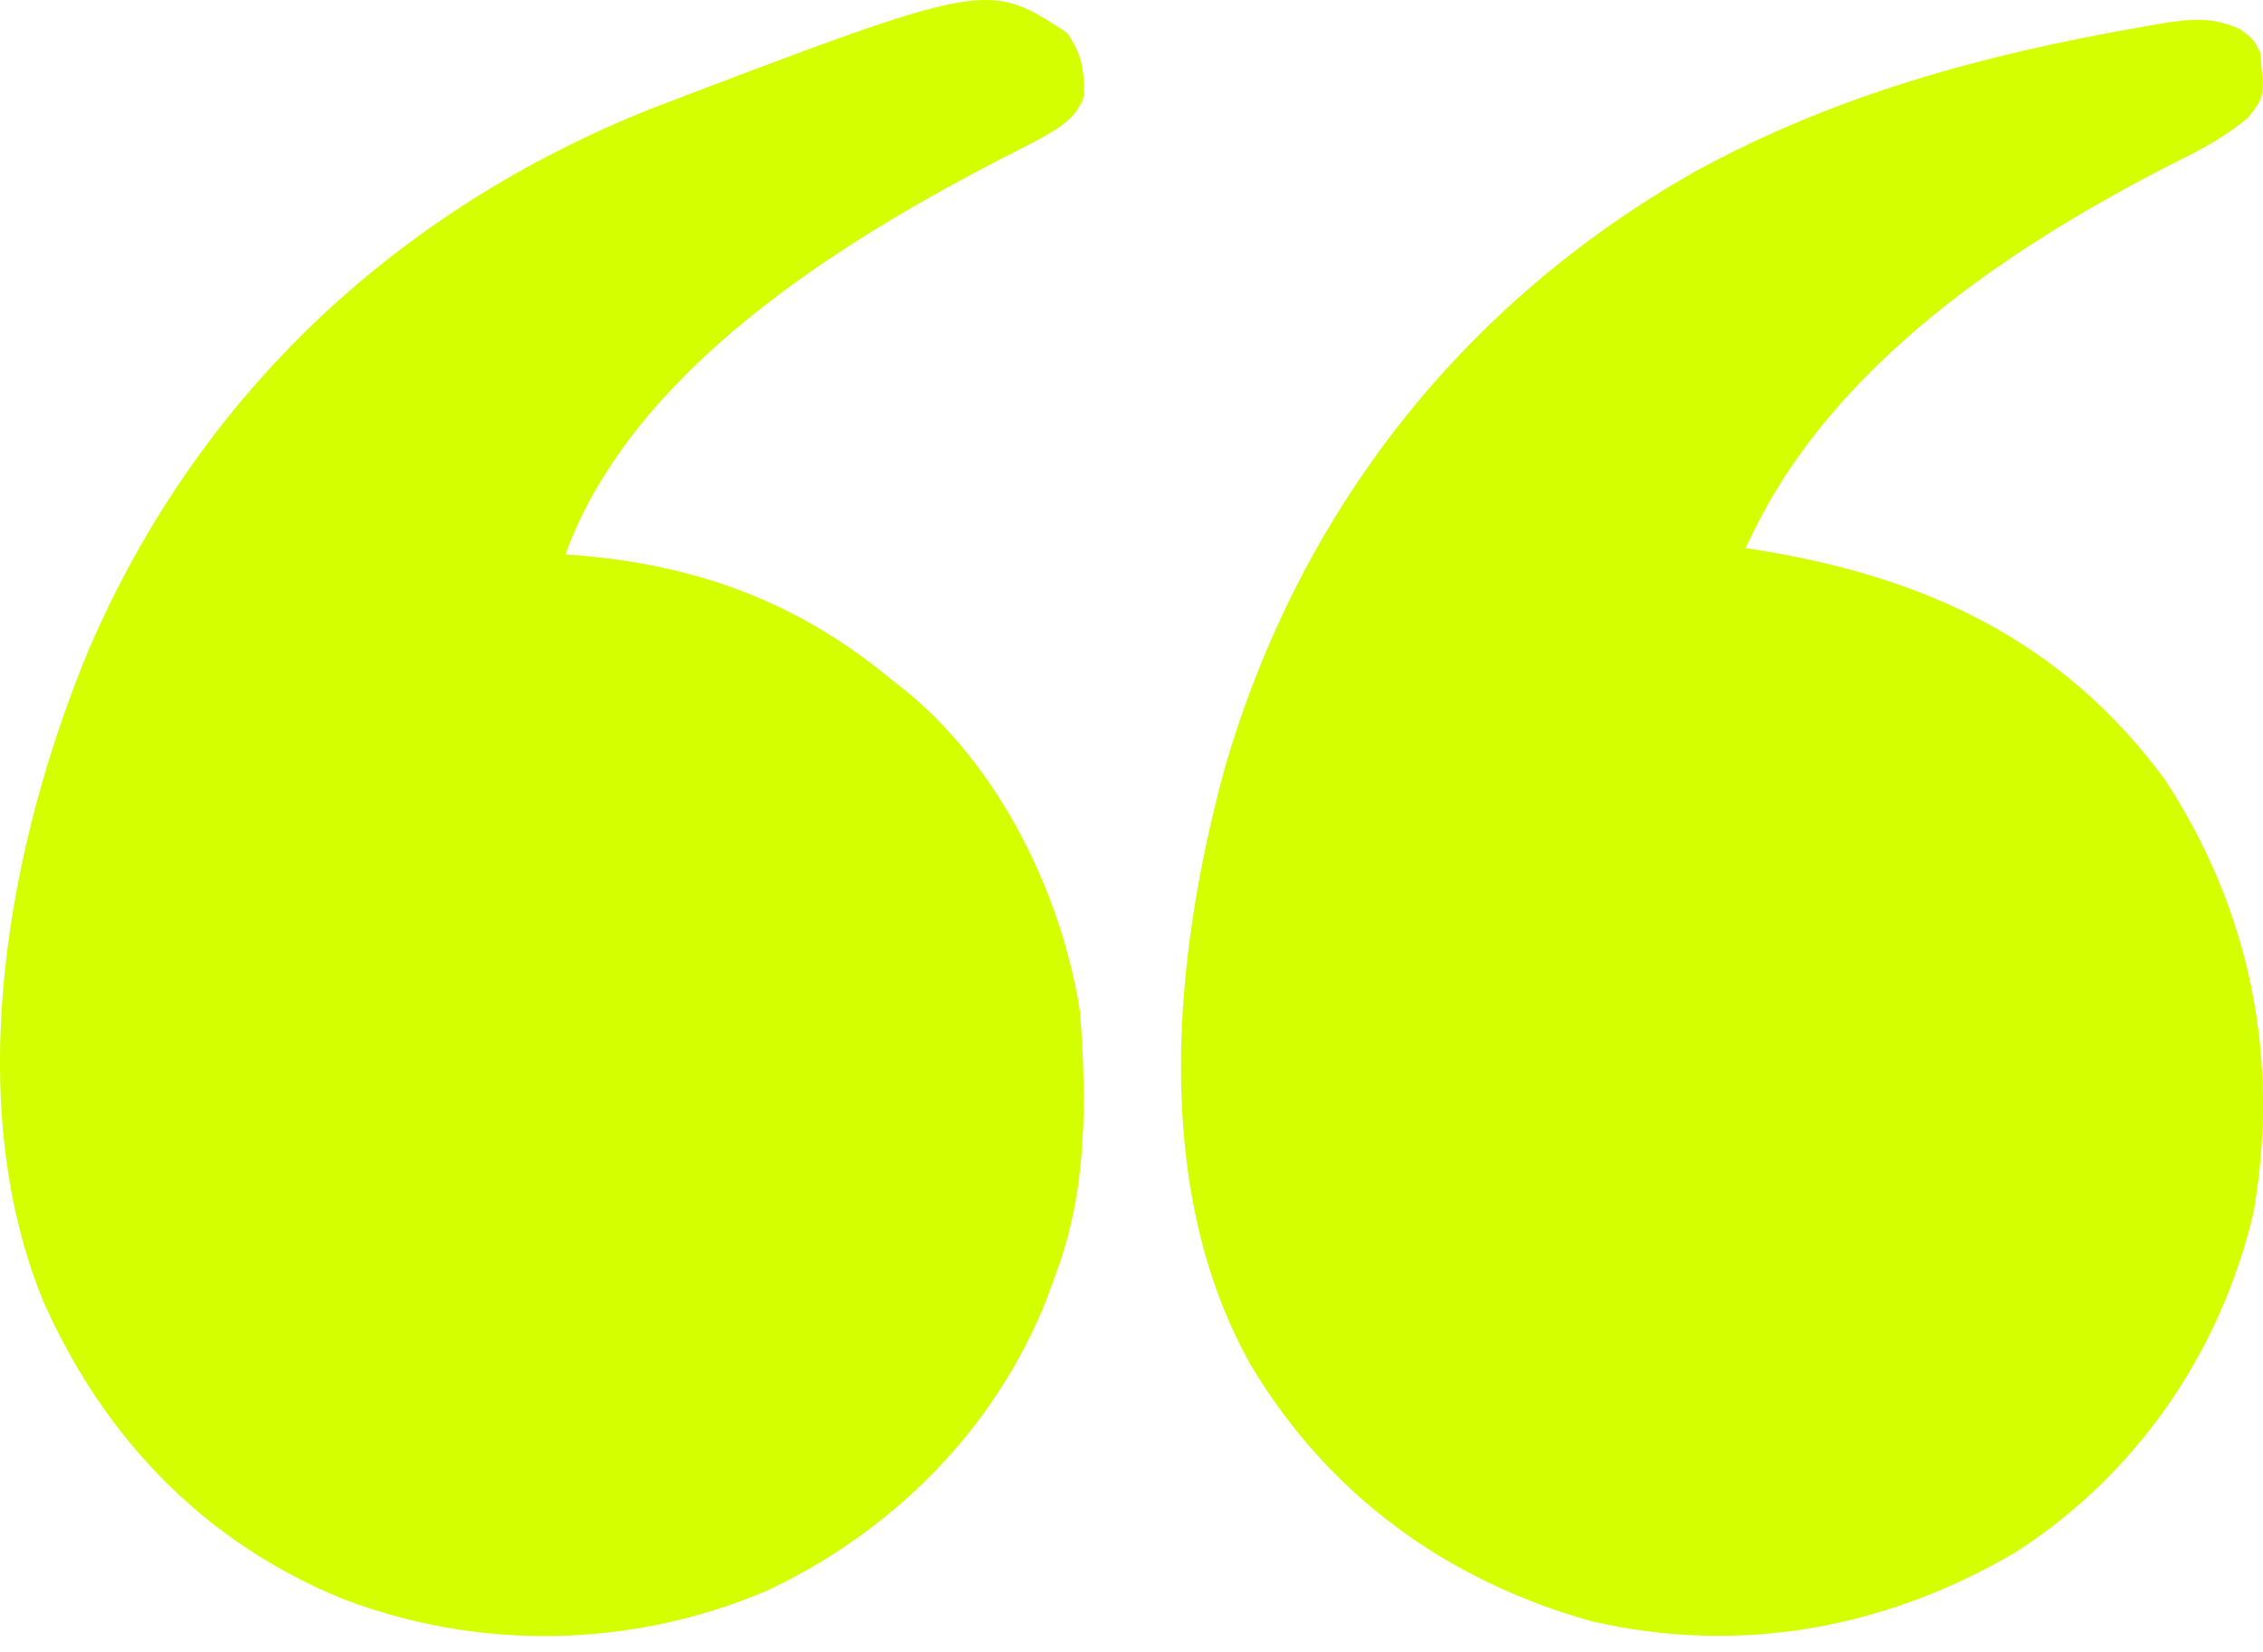
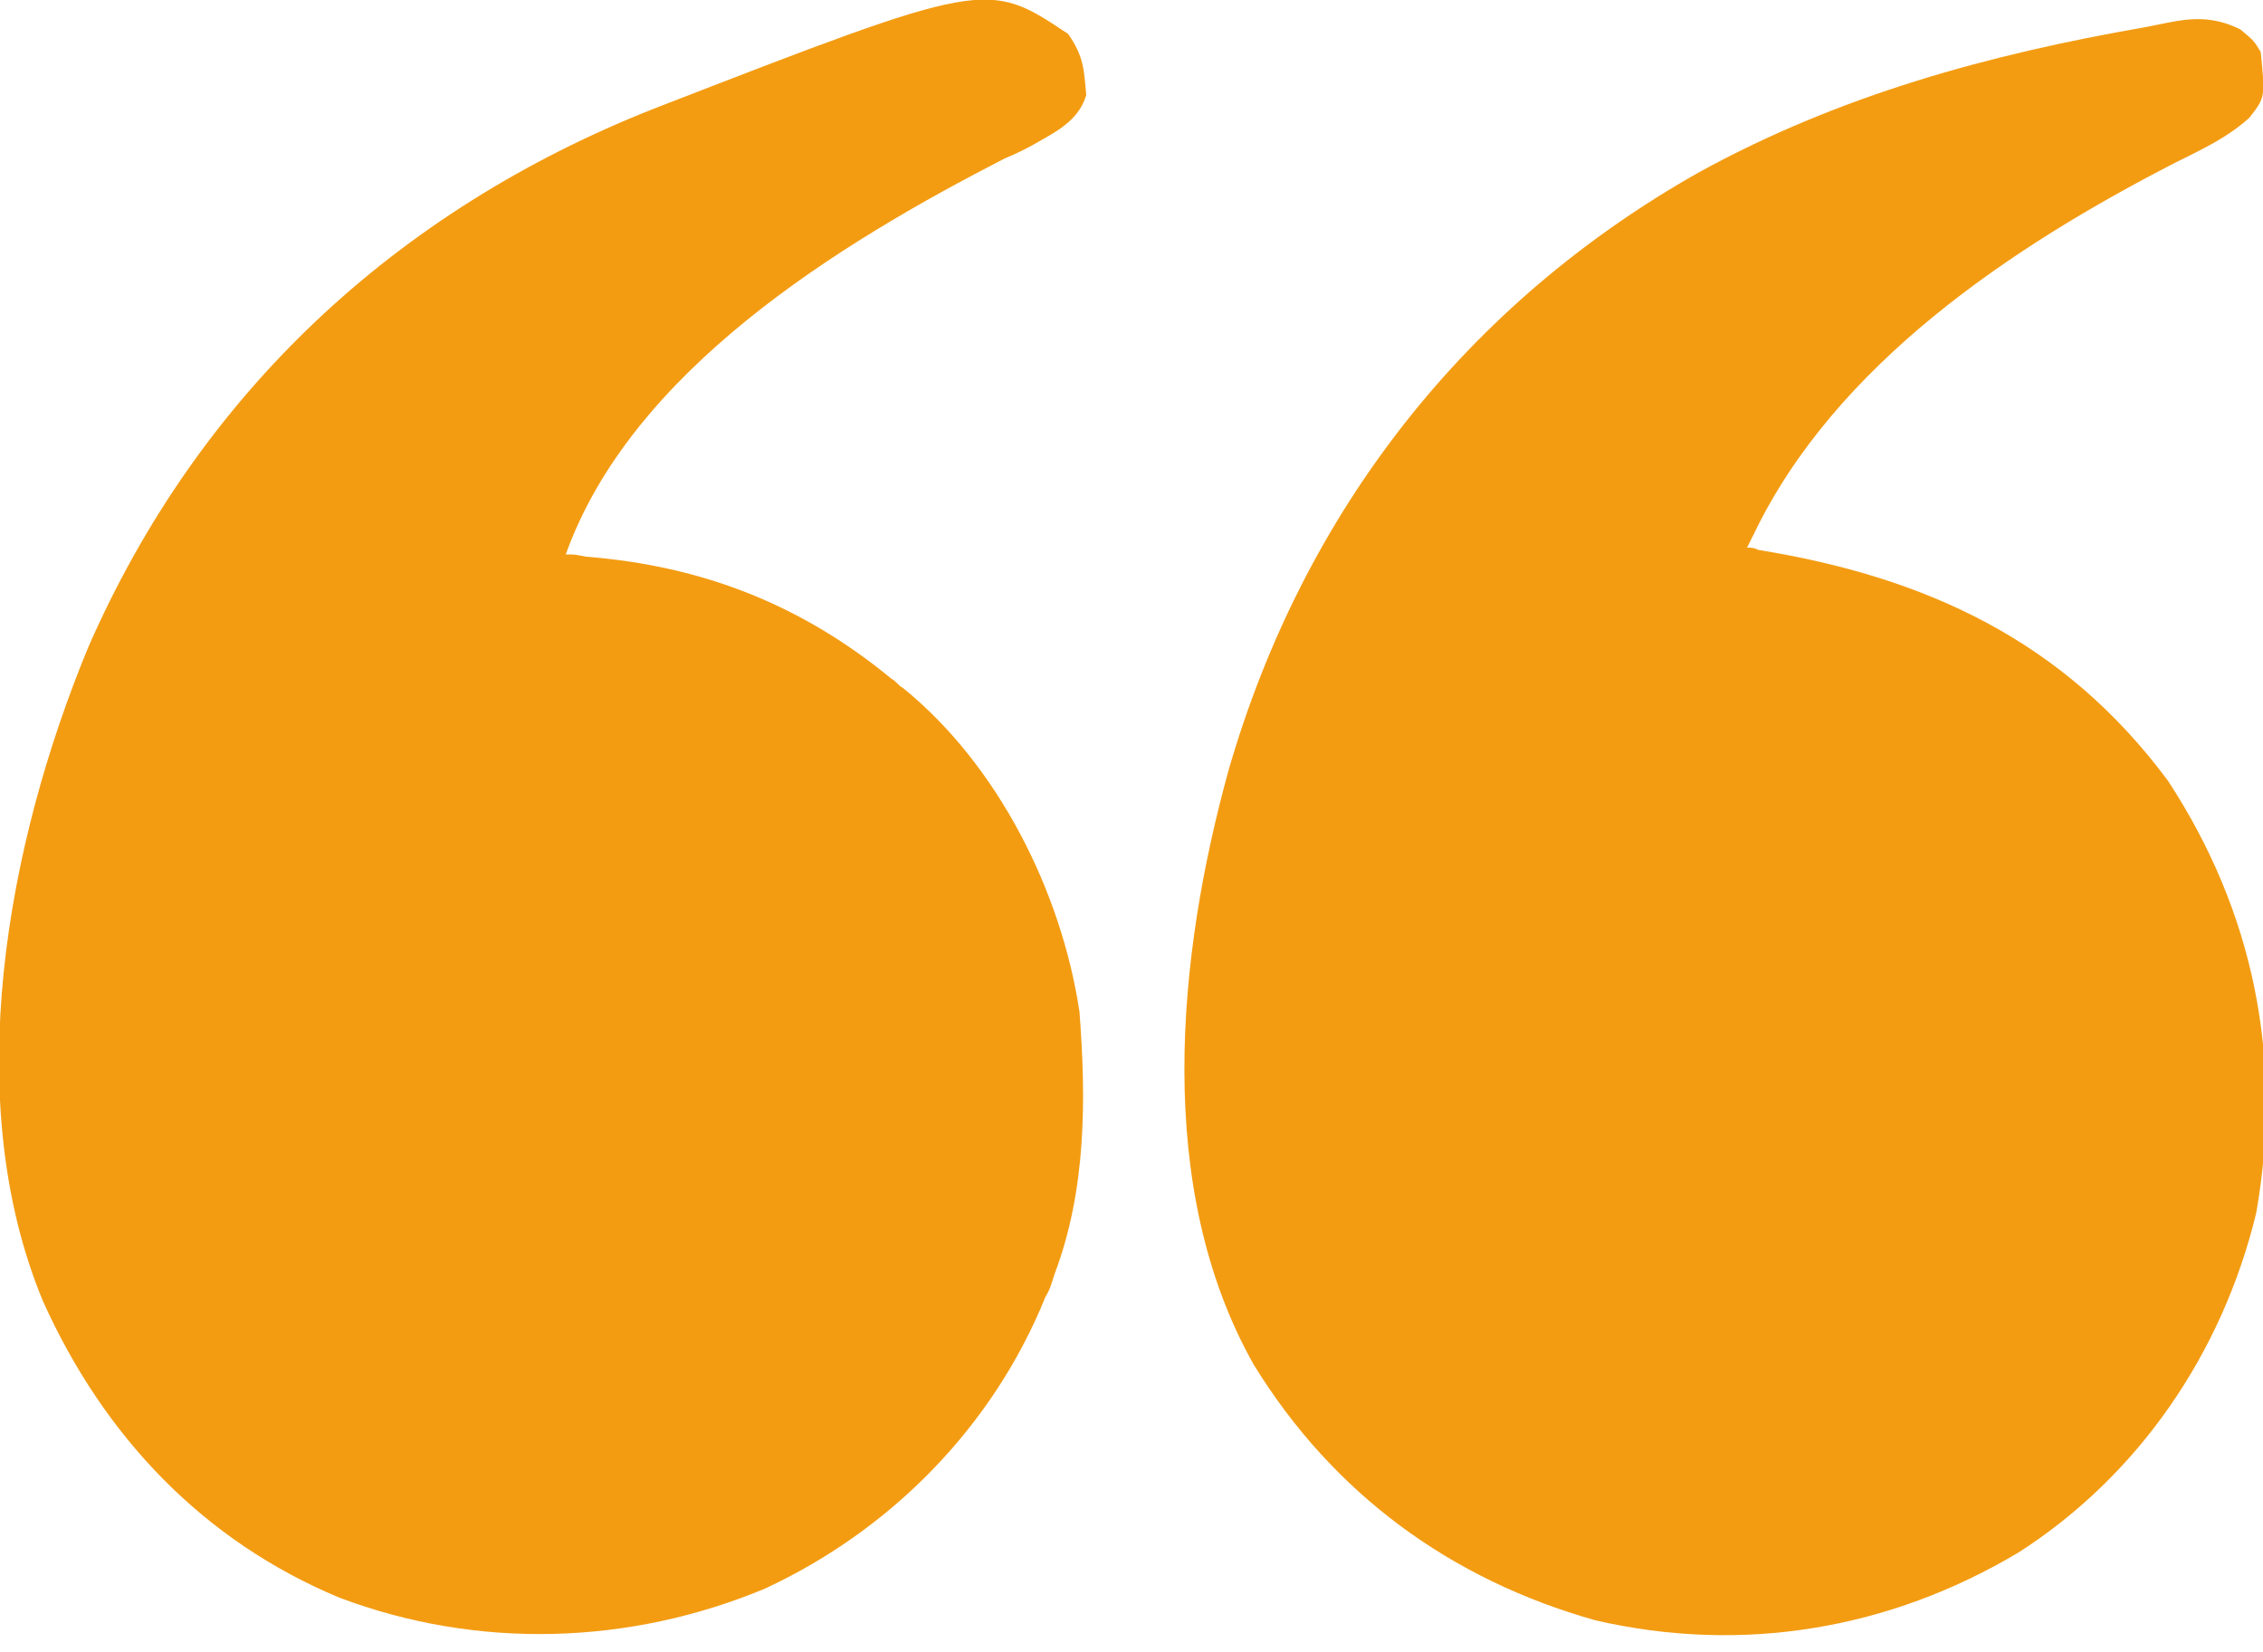
- <svg xmlns="http://www.w3.org/2000/svg" width="100" height="73" viewBox="0 0 100 73" fill="none">
-   <path d="M99.007 1.302C99.596 1.753 99.596 1.753 99.873 2.307C100.068 4.282 100.068 4.282 99.328 5.21C98.292 6.076 97.213 6.635 96.008 7.231C88.781 10.923 81.001 16.133 77.407 23.664C77.315 23.848 77.224 24.03 77.129 24.219C77.281 24.243 77.433 24.266 77.589 24.29C85.007 25.473 91.09 28.247 95.661 34.447C99.446 40.226 100.763 46.778 99.579 53.585C98.127 59.76 94.404 65.17 89.056 68.598C83.312 71.974 76.863 73.145 70.332 71.642C63.91 69.846 58.687 66.049 55.254 60.293C50.869 52.461 51.84 42.314 54.114 33.967C57.409 22.589 64.626 13.403 74.91 7.577C81.088 4.187 87.696 2.4 94.603 1.198C95.082 1.114 95.082 1.114 95.57 1.028C96.832 0.834 97.837 0.743 99.007 1.302Z" fill="#D4FF00" />
-   <path d="M47.157 1.458C47.825 2.449 47.893 3.033 47.913 4.198C47.597 5.238 46.786 5.661 45.871 6.18C45.327 6.468 44.777 6.746 44.227 7.022C36.966 10.79 27.939 16.401 24.985 24.497C25.423 24.532 25.423 24.532 25.87 24.569C31.041 25.05 35.388 26.697 39.408 30.044C39.575 30.174 39.743 30.305 39.916 30.439C44.125 33.812 46.918 39.465 47.729 44.744C48.019 48.691 48.05 52.664 46.619 56.393C46.498 56.725 46.378 57.056 46.253 57.398C43.99 63.142 39.441 67.688 33.884 70.293C27.912 72.838 21.174 72.963 15.121 70.643C8.992 68.134 4.578 63.514 1.915 57.507C-1.741 48.585 0.341 37.307 3.947 28.646C8.8 17.424 17.537 9.265 28.856 4.77C43.642 -0.86 43.642 -0.86 47.157 1.458Z" fill="#D4FF00" />
+ <svg xmlns="http://www.w3.org/2000/svg" version="1.1" id="Layer_1" x="0px" y="0px" viewBox="0 0 100 73" style="enable-background:new 0 0 100 73;" xml:space="preserve">
+   <style type="text/css">
+ 	.st0{fill:#F39C12;}
+ </style>
+   <path class="st0" d="M99,1.3c0.6,0.5,0.6,0.5,0.9,1c0.2,2,0.2,2-0.5,2.9c-1,0.9-2.1,1.4-3.3,2c-7.2,3.7-15,8.9-18.6,16.4  c-0.1,0.2-0.2,0.4-0.3,0.6c0.2,0,0.3,0,0.5,0.1c7.4,1.2,13.5,4,18.1,10.2c3.8,5.8,5.1,12.3,3.9,19.1c-1.5,6.2-5.2,11.6-10.5,15  c-5.7,3.4-12.2,4.5-18.7,3c-6.4-1.8-11.6-5.6-15.1-11.3c-4.4-7.8-3.4-18-1.1-26.3c3.3-11.4,10.5-20.6,20.8-26.4  c6.2-3.4,12.8-5.2,19.7-6.4c0.5-0.1,0.5-0.1,1-0.2C96.8,0.8,97.8,0.7,99,1.3z" />
+   <path class="st0" d="M47.2,1.5c0.7,1,0.7,1.6,0.8,2.7c-0.3,1-1.1,1.5-2,2c-0.5,0.3-1.1,0.6-1.6,0.8C37,10.8,27.9,16.4,25,24.5  c0.4,0,0.4,0,0.9,0.1C31,25,35.4,26.7,39.4,30c0.2,0.1,0.3,0.3,0.5,0.4c4.2,3.4,7,9,7.8,14.3c0.3,3.9,0.3,7.9-1.1,11.6  c-0.1,0.3-0.2,0.7-0.4,1c-2.3,5.7-6.8,10.3-12.4,12.9c-6,2.5-12.7,2.7-18.8,0.4C9,68.1,4.6,63.5,1.9,57.5c-3.7-8.9-1.6-20.2,2-28.9  C8.8,17.4,17.5,9.3,28.9,4.8C43.6-0.9,43.6-0.9,47.2,1.5z" />
</svg>
